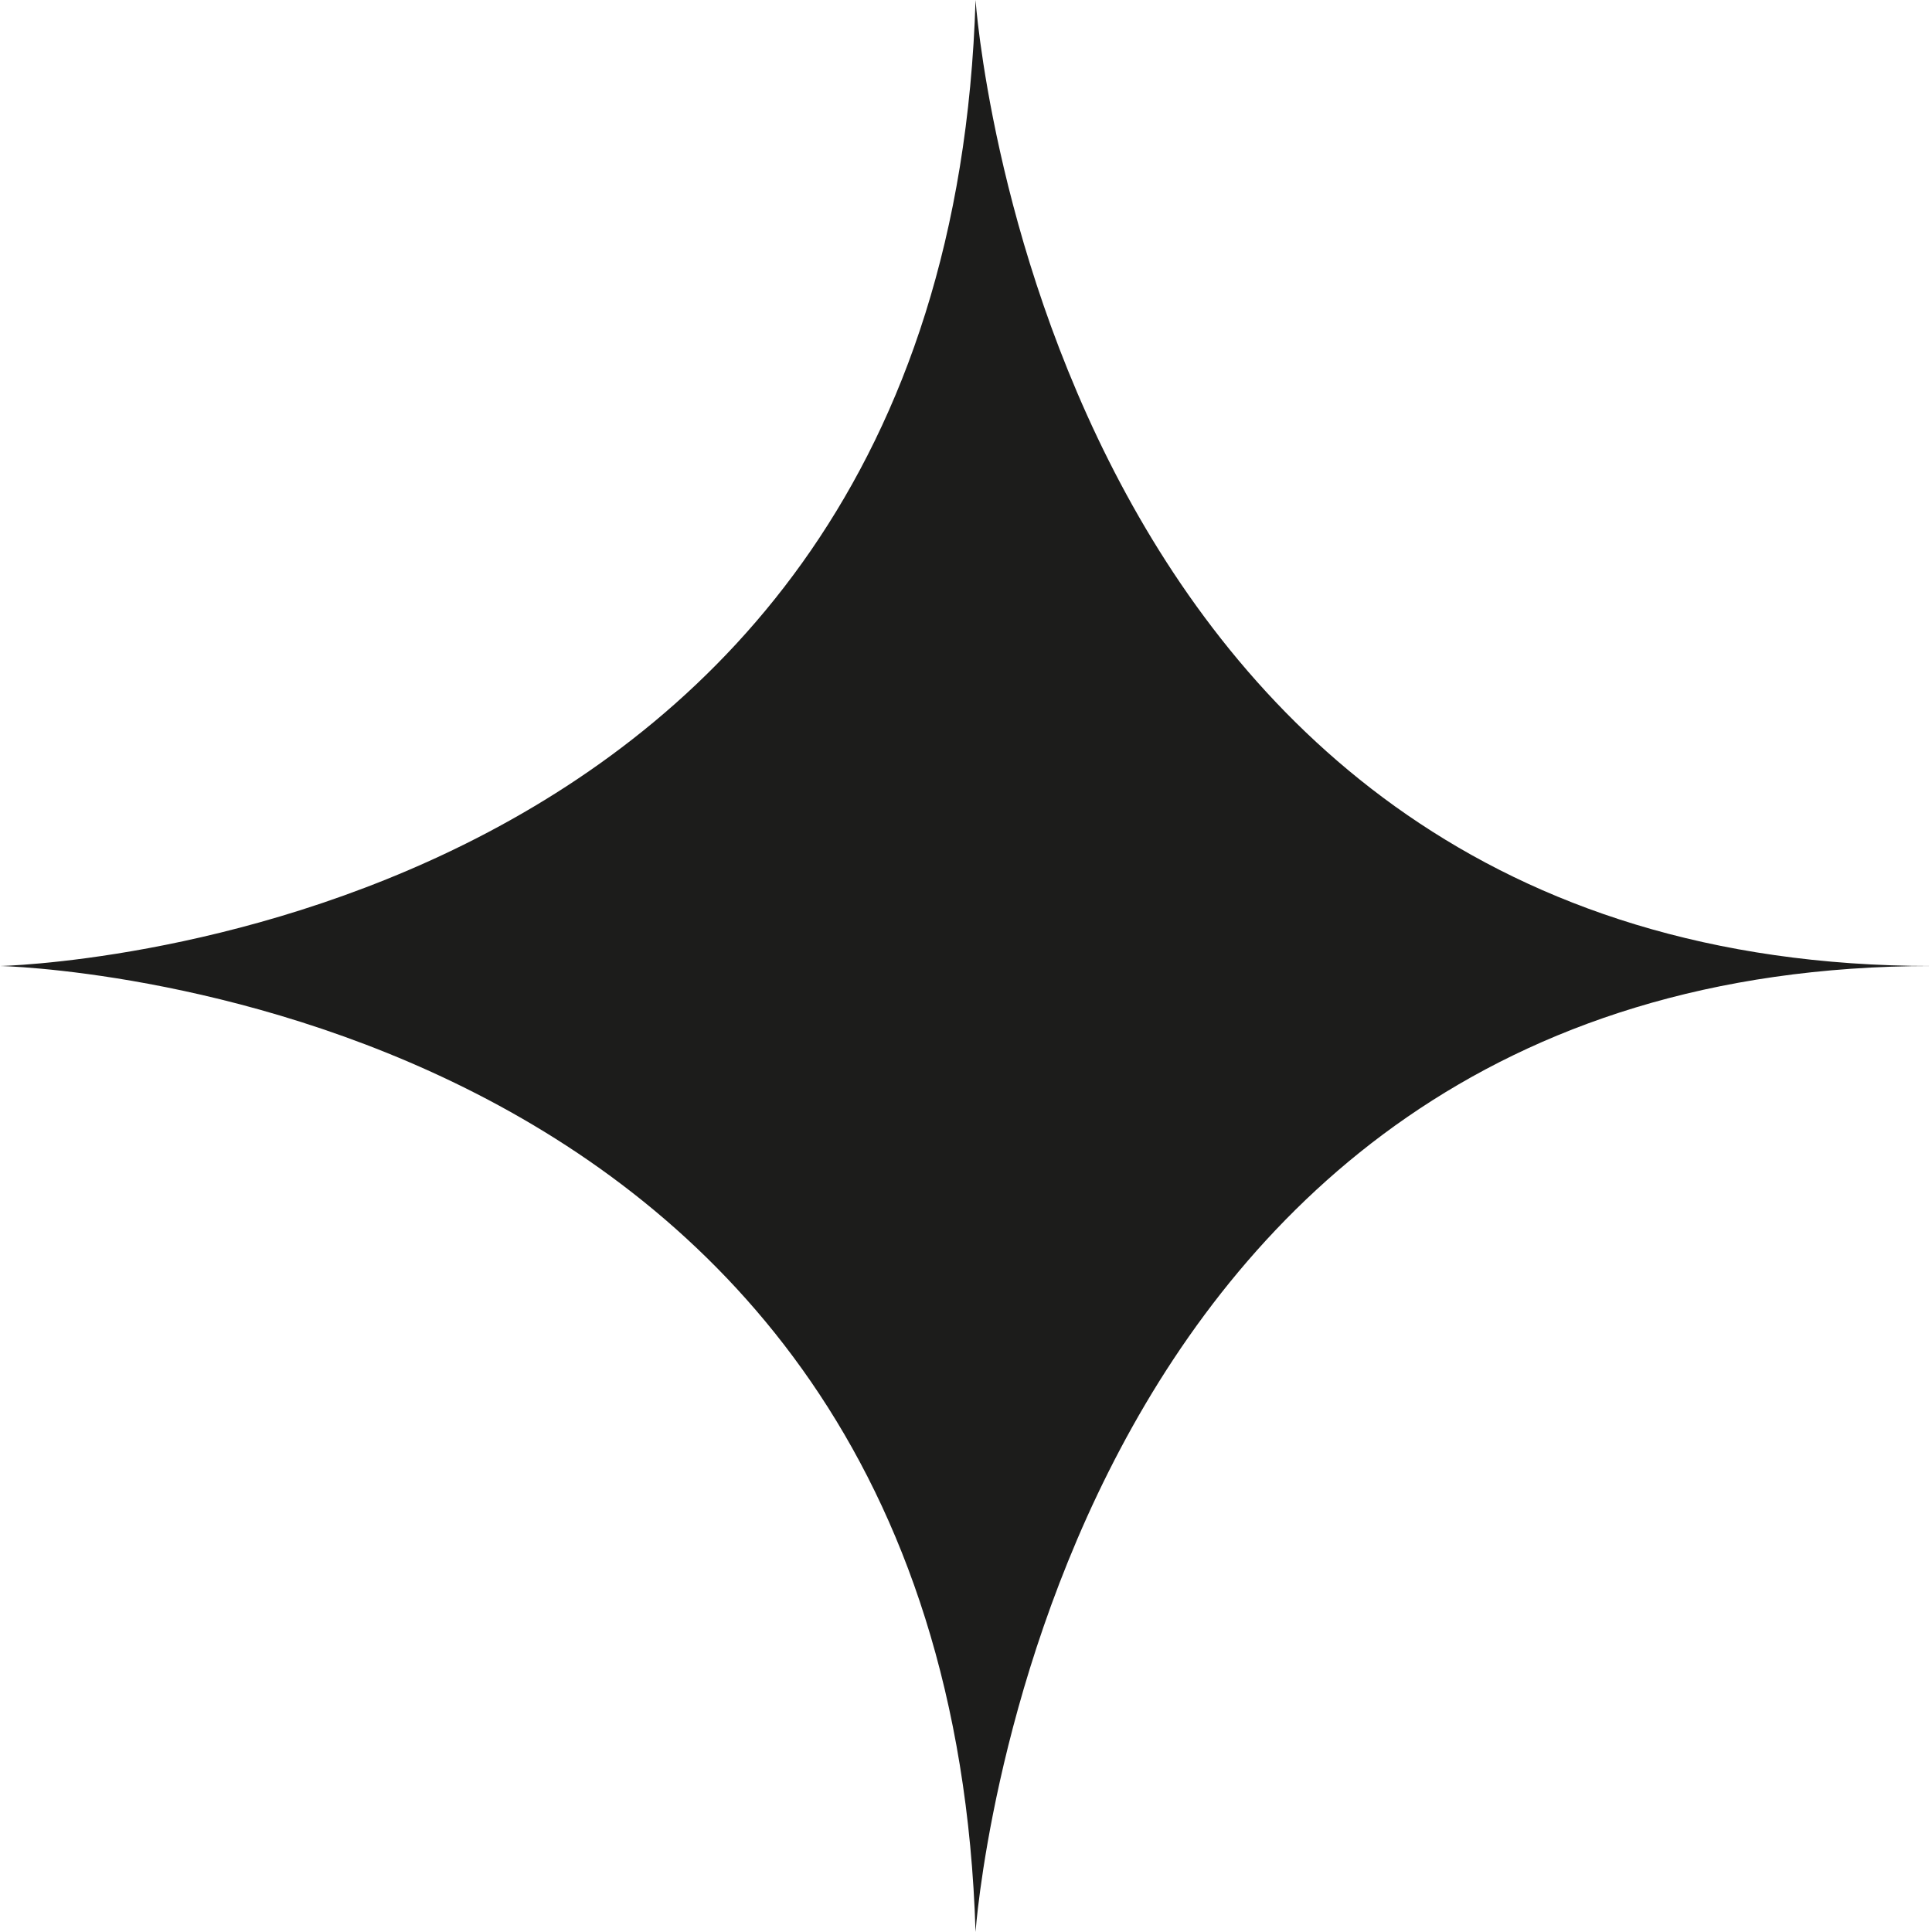
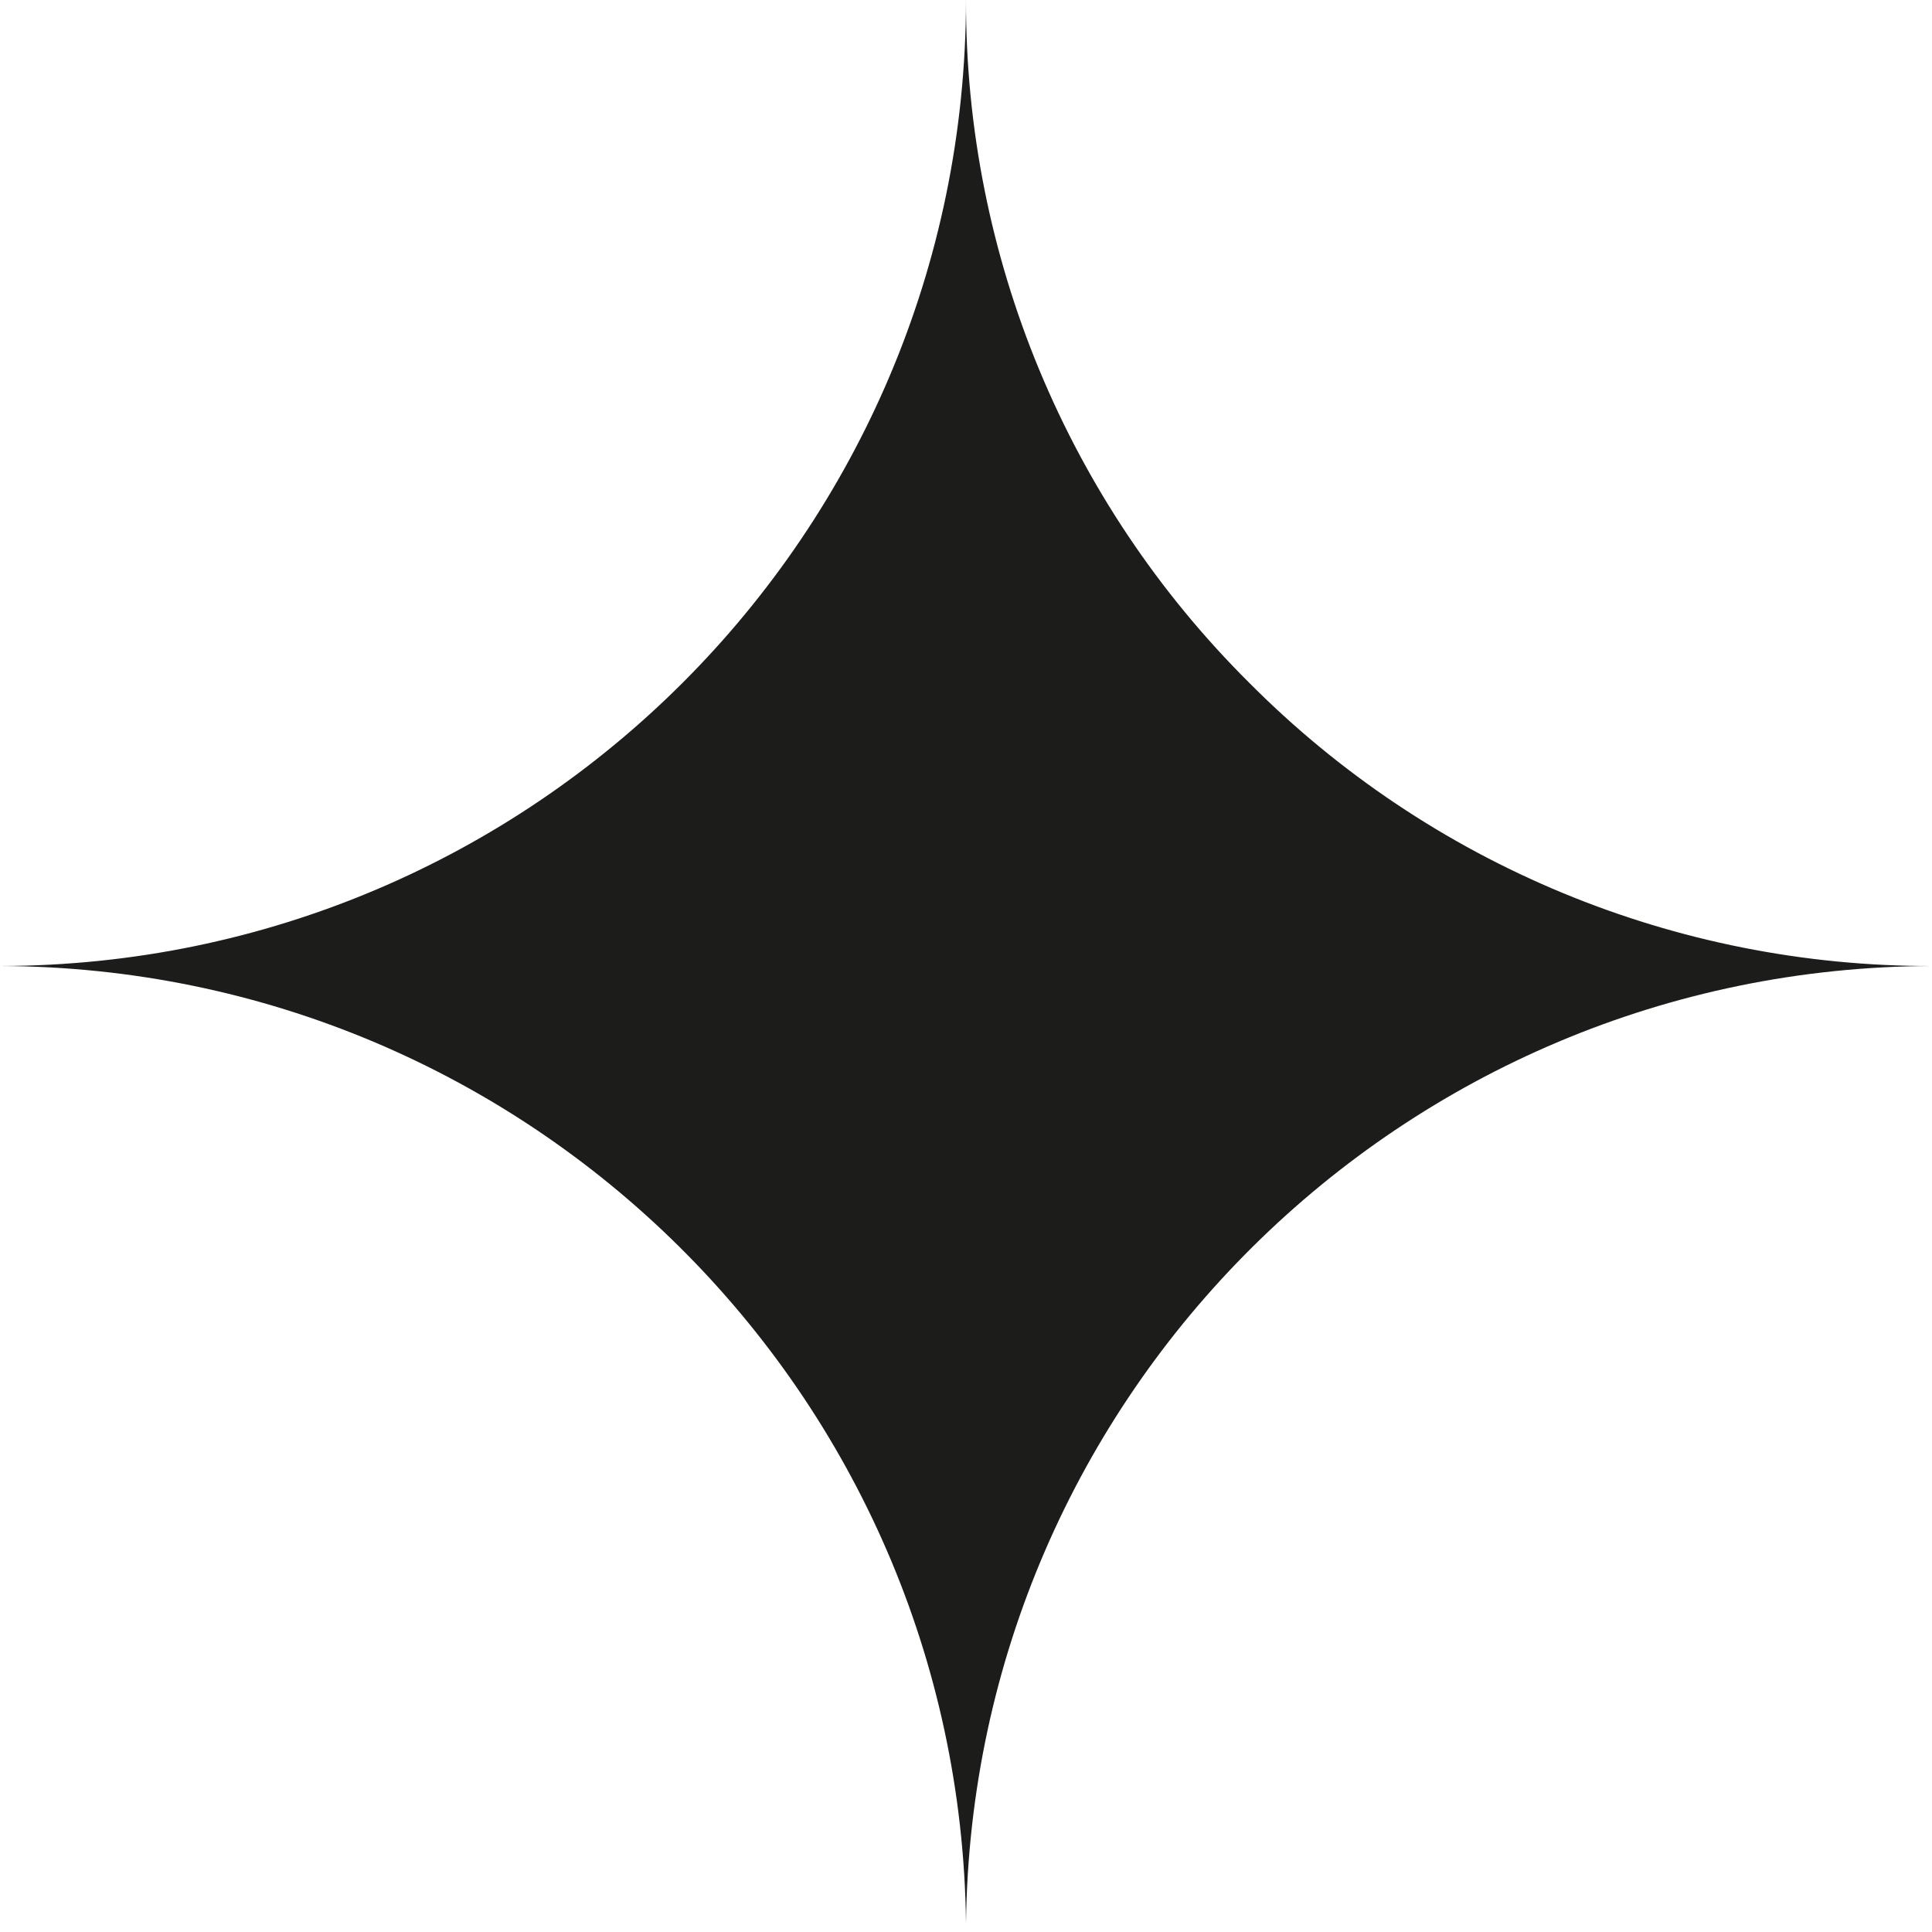
<svg xmlns="http://www.w3.org/2000/svg" width="16" height="16" viewBox="0 0 16 16">
-   <path id="ico_16_star" d="M-7960,8h16c-7.365,0-7.921,8-7.921,8C-7952.16,8.159-7960,8-7960,8Zm0,0s7.841-.16,8.079-8c0,0,.556,8,7.921,8Z" transform="translate(7960)" fill="#1c1c1b" />
+   <defs>
+     <clipPath id="clip-path">
+       <rect id="mask" width="16" height="16" fill="none" />
+     </clipPath>
+   </defs>
+   <g id="ico_16_star" clip-path="url(#clip-path)">
+     <path id="path" d="M8,15.929H8A8.023,8.023,0,0,0,0,8,8.01,8.01,0,0,0,8,0a7.948,7.948,0,0,0,2.346,5.655A7.946,7.946,0,0,0,16,8,8.023,8.023,0,0,0,8,15.929Z" transform="translate(0 0)" fill="#1c1c1b" />
+   </g>
</svg>
